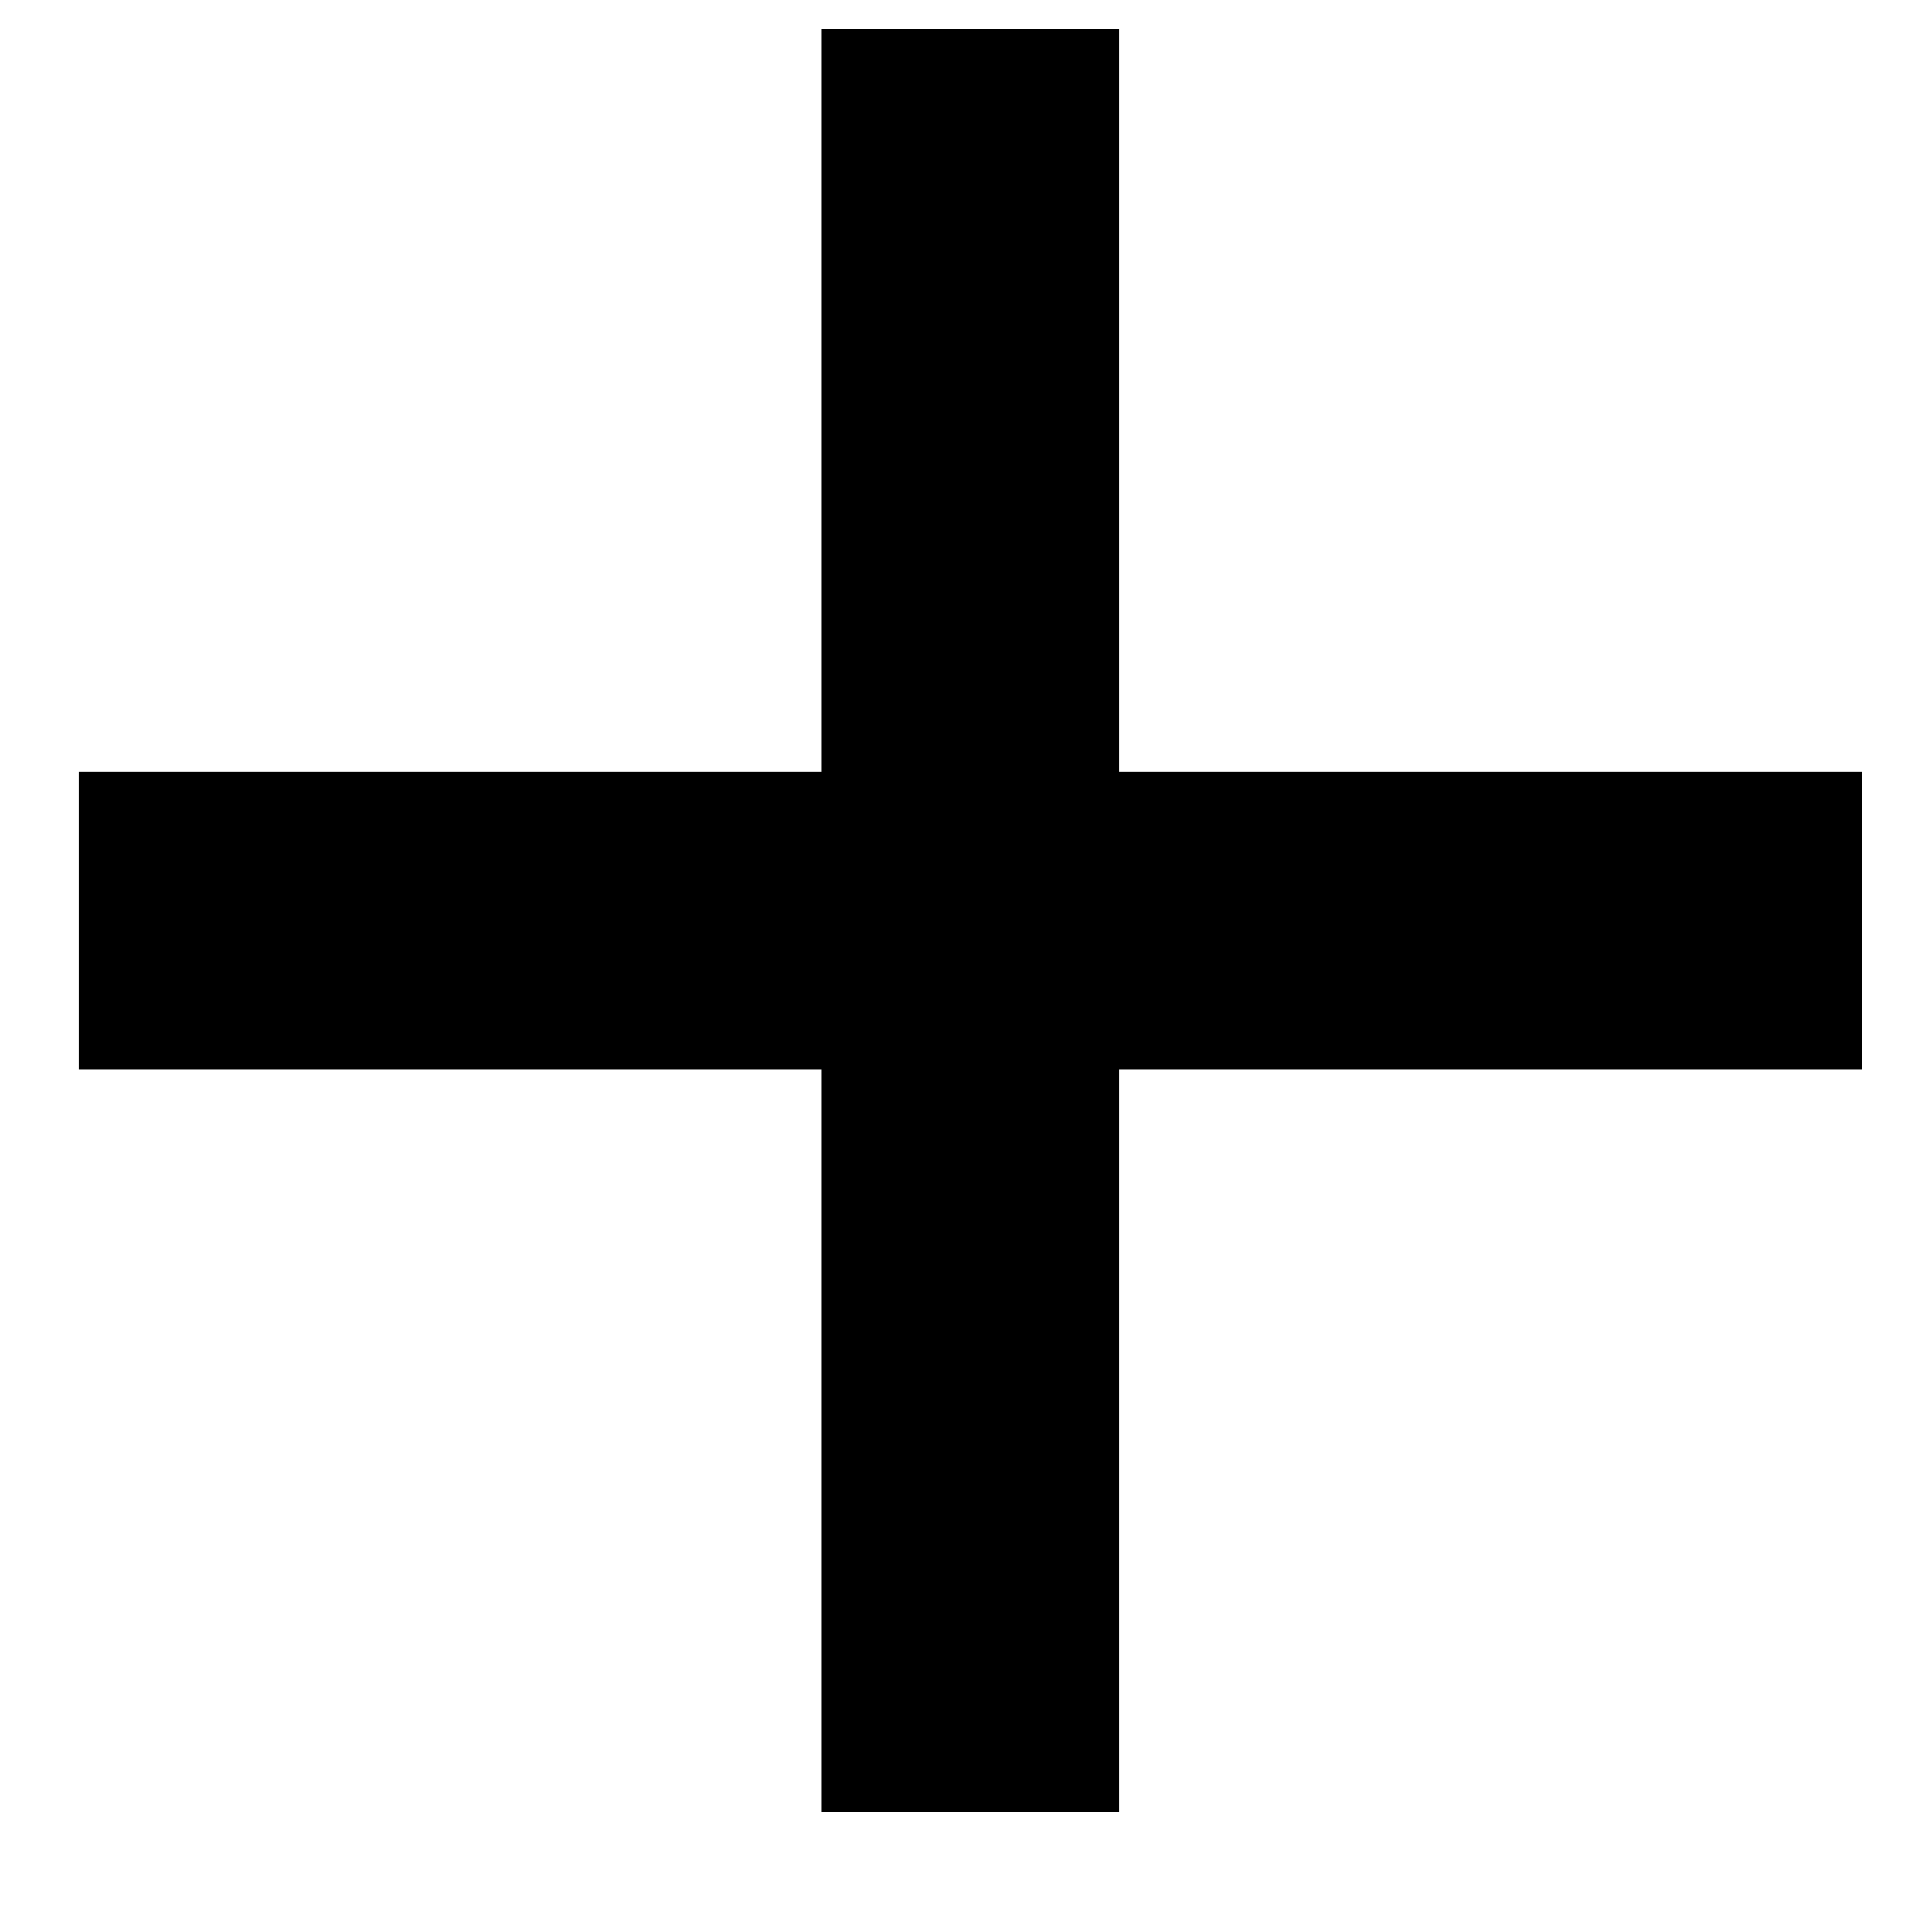
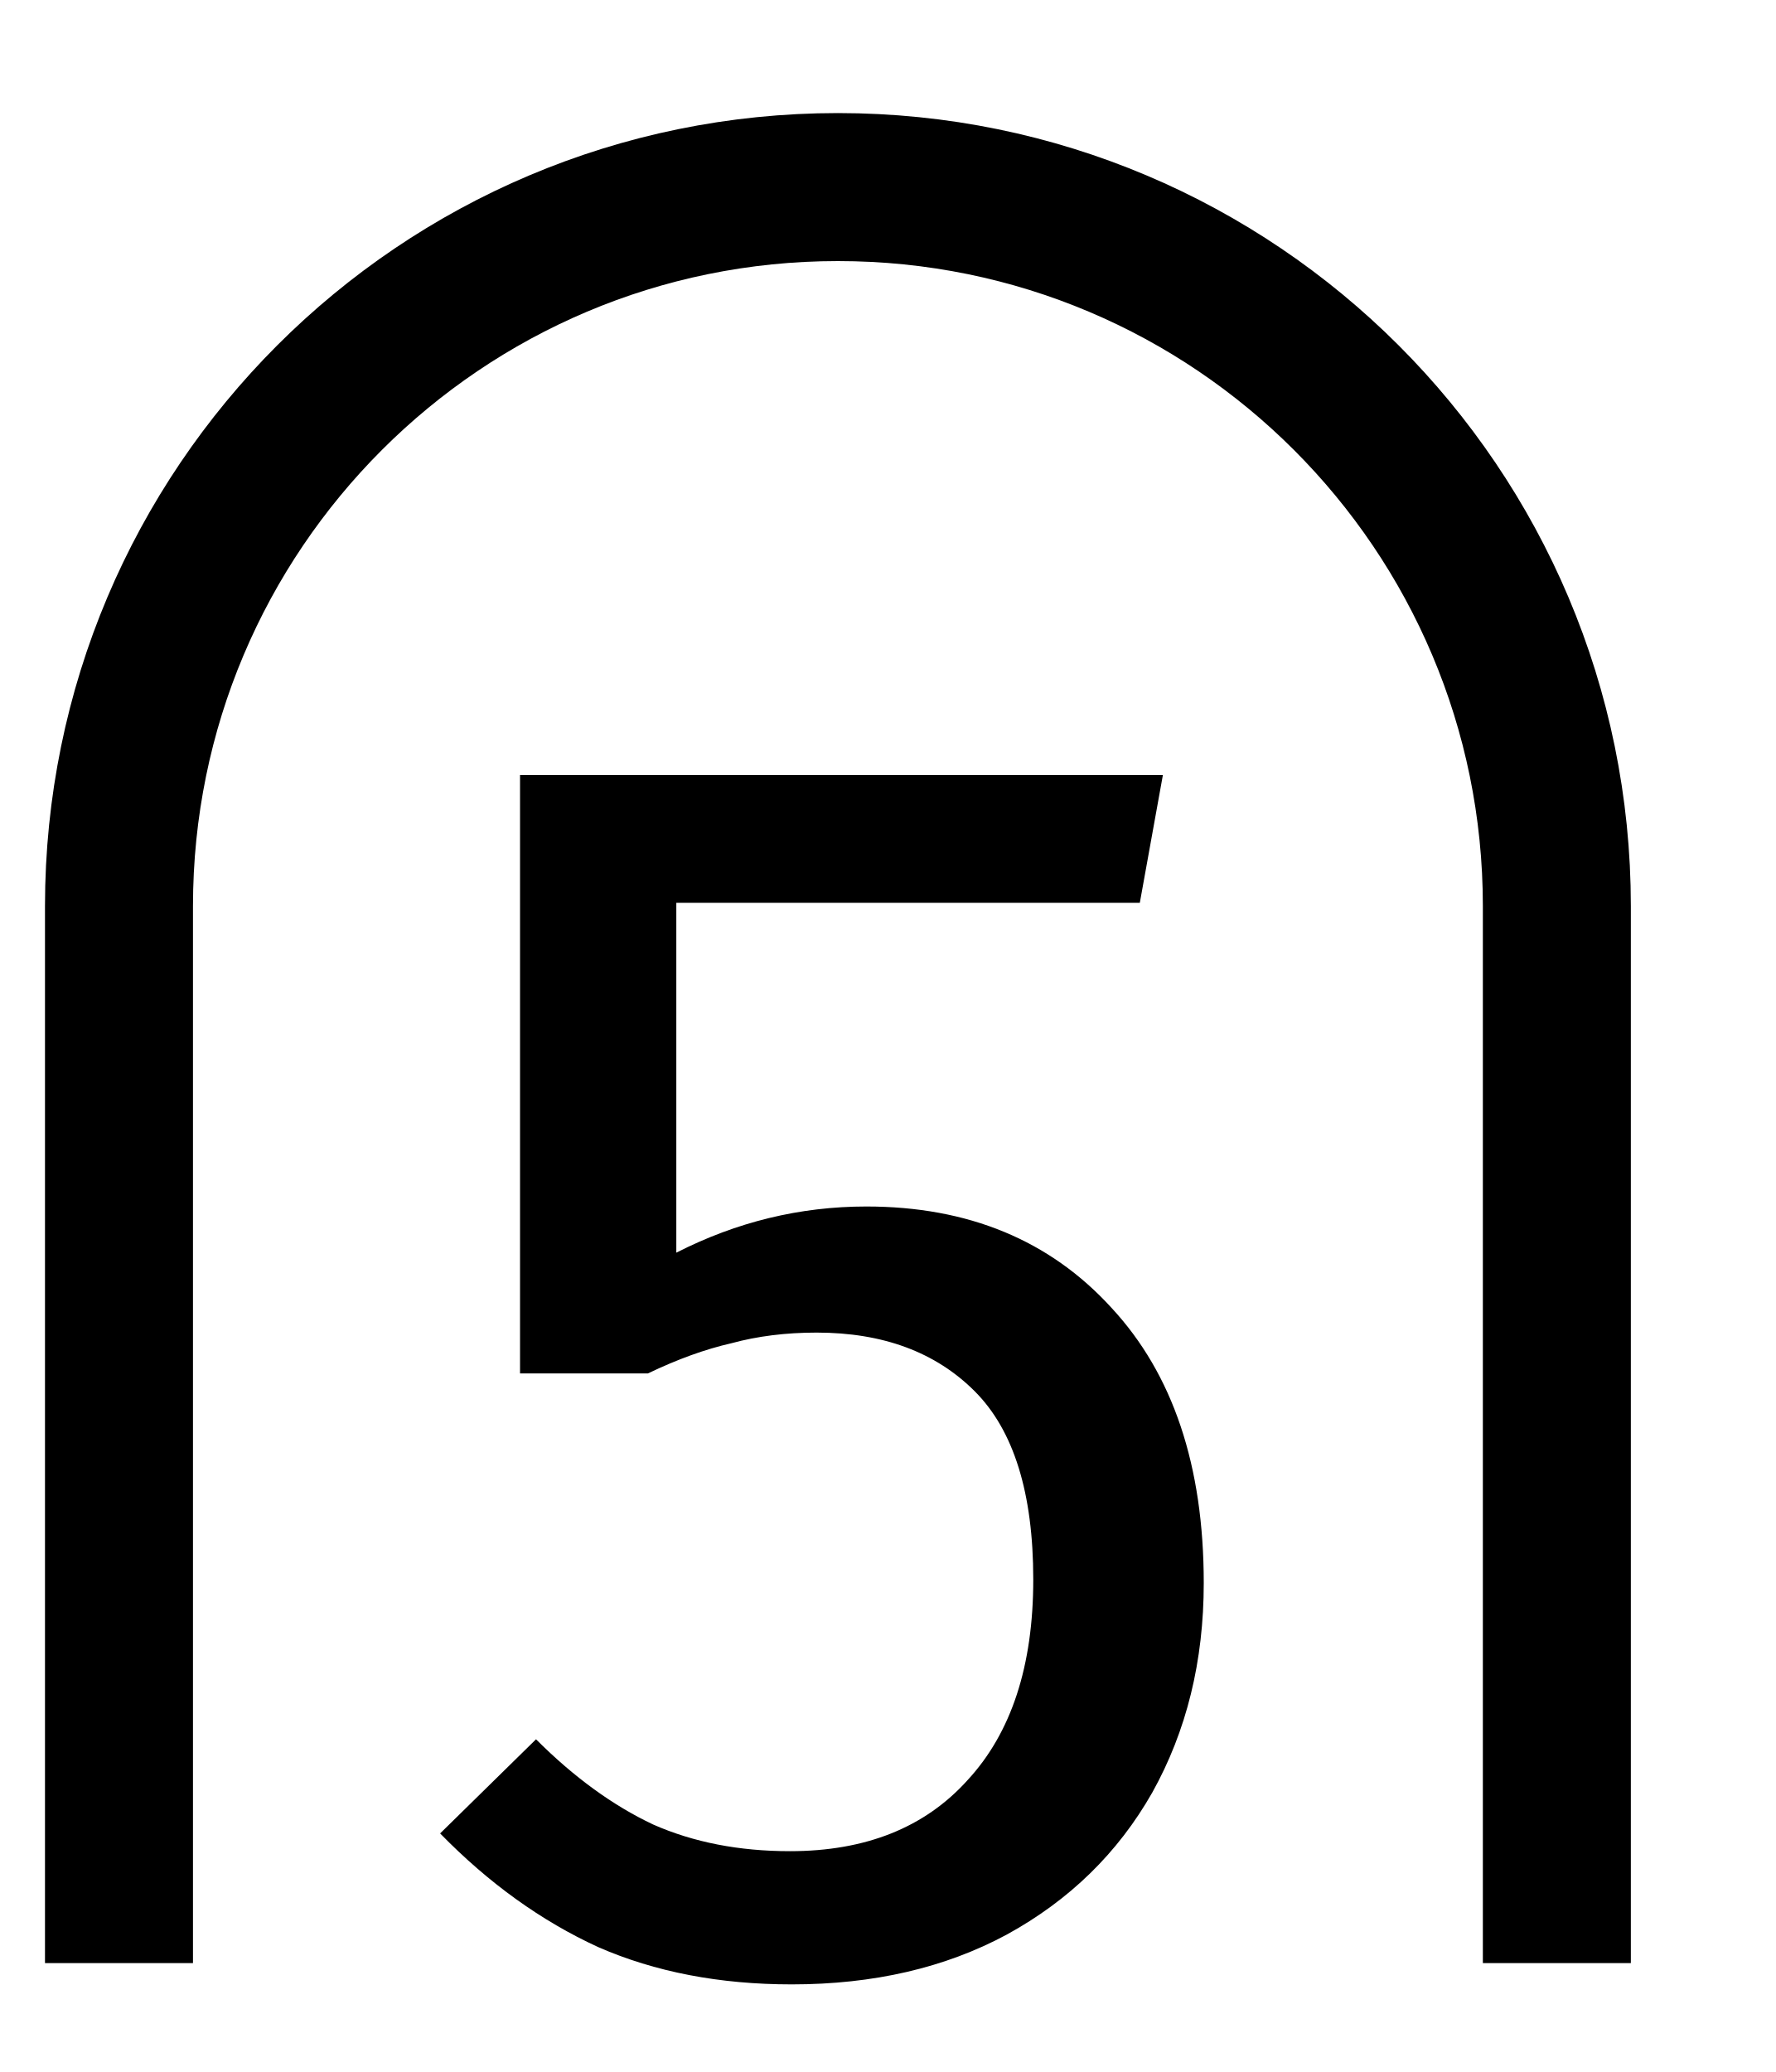
- <svg xmlns="http://www.w3.org/2000/svg" width="13" height="13" viewBox="0 0 13 13" fill="none">
-   <path d="M0.53 6.194H12.53" stroke="black" stroke-width="2" />
-   <path d="M6.53 0.194L6.53 12.194" stroke="black" stroke-width="2" />
+ <svg xmlns="http://www.w3.org/2000/svg" width="12" height="14" viewBox="0 0 12 14" fill="none">
+   <path d="M0.804 13.264V6.122C0.804 3.439 2.979 1.264 5.662 1.264C8.345 1.264 10.52 3.439 10.52 6.122V13.264" stroke="black" />
+   <path d="M7.702 6.1H4.57V8.464C4.978 8.256 5.406 8.152 5.854 8.152C6.542 8.152 7.094 8.38 7.51 8.836C7.926 9.284 8.134 9.904 8.134 10.696C8.134 11.224 8.018 11.696 7.786 12.112C7.554 12.52 7.226 12.84 6.802 13.072C6.386 13.296 5.902 13.408 5.35 13.408C4.862 13.408 4.426 13.324 4.042 13.156C3.658 12.98 3.302 12.724 2.974 12.388L3.622 11.752C3.878 12.008 4.142 12.2 4.414 12.328C4.686 12.448 4.994 12.508 5.338 12.508C5.85 12.508 6.25 12.348 6.538 12.028C6.834 11.708 6.982 11.256 6.982 10.672C6.982 10.088 6.85 9.664 6.586 9.4C6.322 9.136 5.966 9.004 5.518 9.004C5.31 9.004 5.118 9.028 4.942 9.076C4.766 9.116 4.578 9.184 4.378 9.28H3.514V5.236H7.858L7.702 6.1Z" fill="black" />
</svg>
